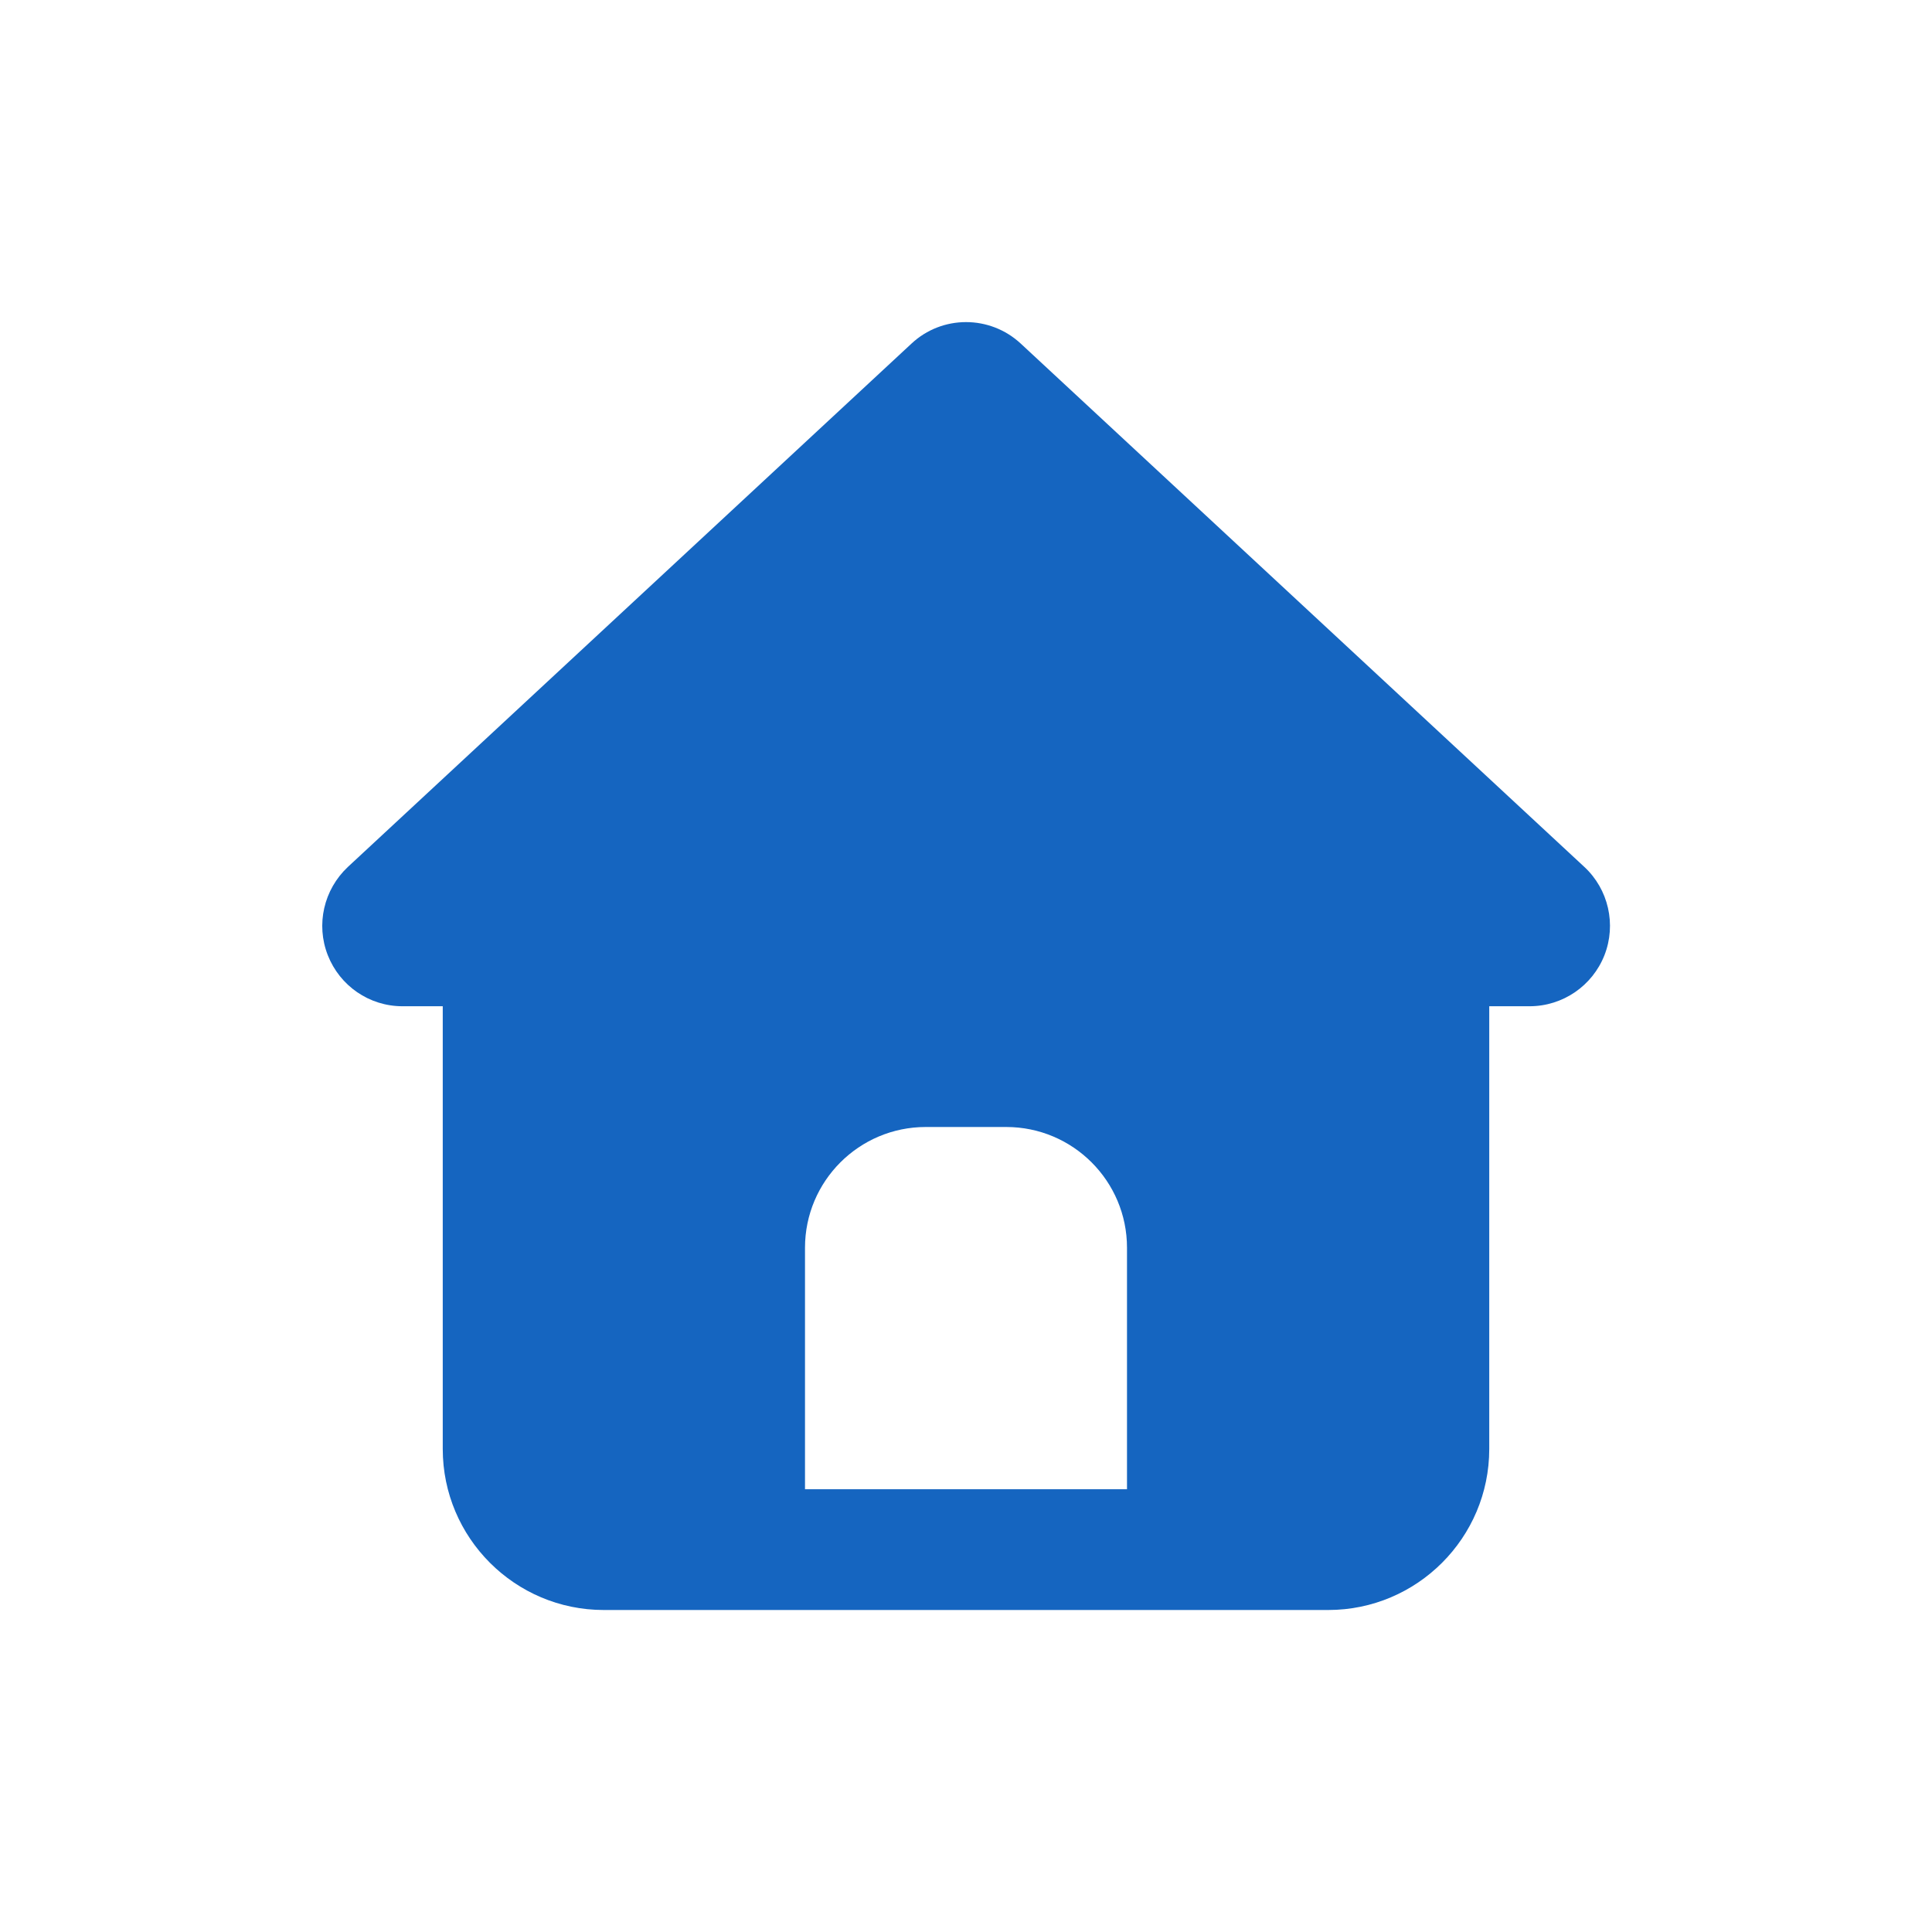
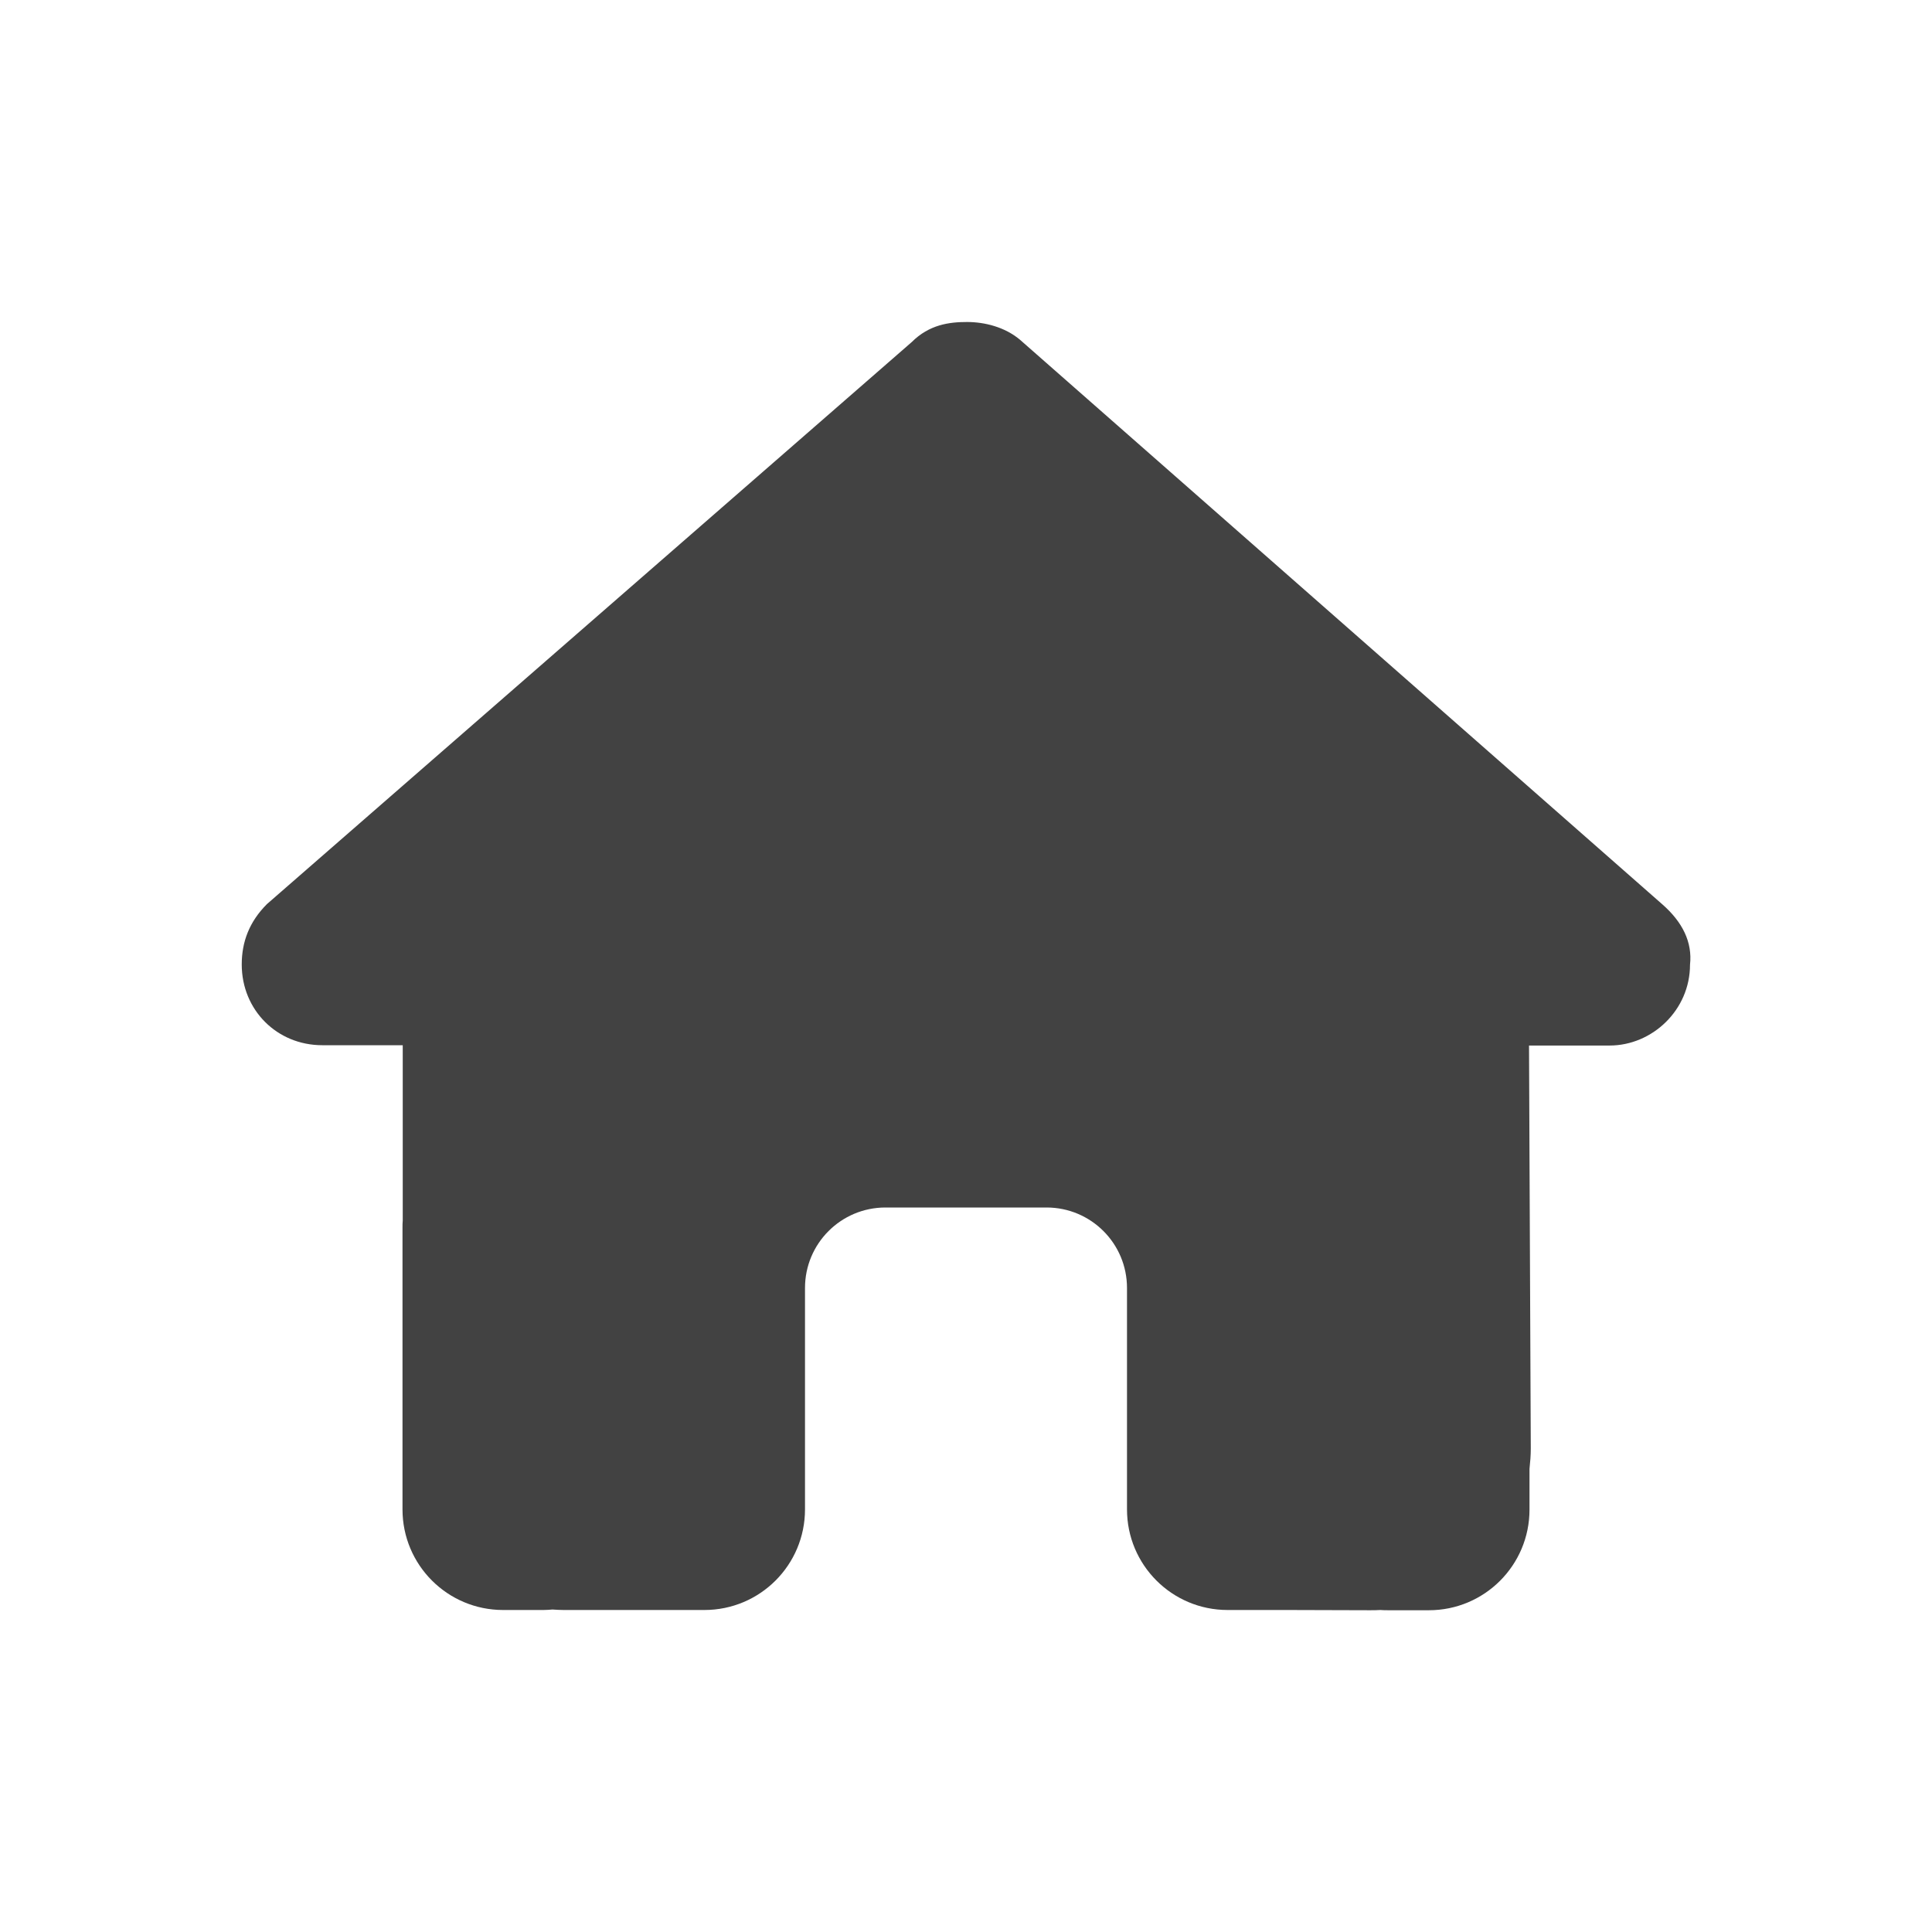
<svg xmlns="http://www.w3.org/2000/svg" width="24" height="24" viewBox="0 0 24 24" fill="none">
-   <path d="M12.681 4.269C12.297 3.912 11.703 3.912 11.322 4.269L4.322 10.769C4.022 11.05 3.922 11.484 4.072 11.866C4.222 12.247 4.587 12.5 5 12.5H5.5V18C5.5 19.103 6.397 20 7.5 20H16.5C17.603 20 18.5 19.103 18.5 18V12.5H19C19.413 12.5 19.781 12.247 19.931 11.866C20.081 11.484 19.981 11.047 19.681 10.769L12.681 4.269ZM11.5 14H12.5C13.328 14 14 14.672 14 15.5V18.5H10V15.5C10 14.672 10.672 14 11.5 14Z" fill="#1565C0" />
+   <path d="M20.994 11.984C20.994 12.547 20.525 12.988 19.994 12.988H18.994L19.016 17.994C19.016 18.078 19.009 18.163 19 18.247V18.753C19 19.444 18.441 20.003 17.75 20.003H17.25C17.216 20.003 17.181 20.003 17.147 20C17.103 20.003 17.059 20.003 17.016 20.003L16 20H15.25C14.559 20 14 19.441 14 18.75V18V16C14 15.447 13.553 15 13 15H11C10.447 15 10 15.447 10 16V18V18.75C10 19.441 9.441 20 8.75 20H8H7.003C6.956 20 6.909 19.997 6.863 19.994C6.825 19.997 6.788 20 6.75 20H6.25C5.559 20 5 19.441 5 18.75V15.25C5 15.222 5 15.191 5.003 15.162V12.984H4.003C3.441 12.984 3.003 12.547 3.003 11.981C3.003 11.7 3.097 11.45 3.316 11.231L11.325 4.25C11.544 4.031 11.794 4 12.012 4C12.231 4 12.481 4.062 12.669 4.219L20.65 11.234C20.9 11.453 21.025 11.703 20.994 11.984Z" fill="#424242" />
</svg>
